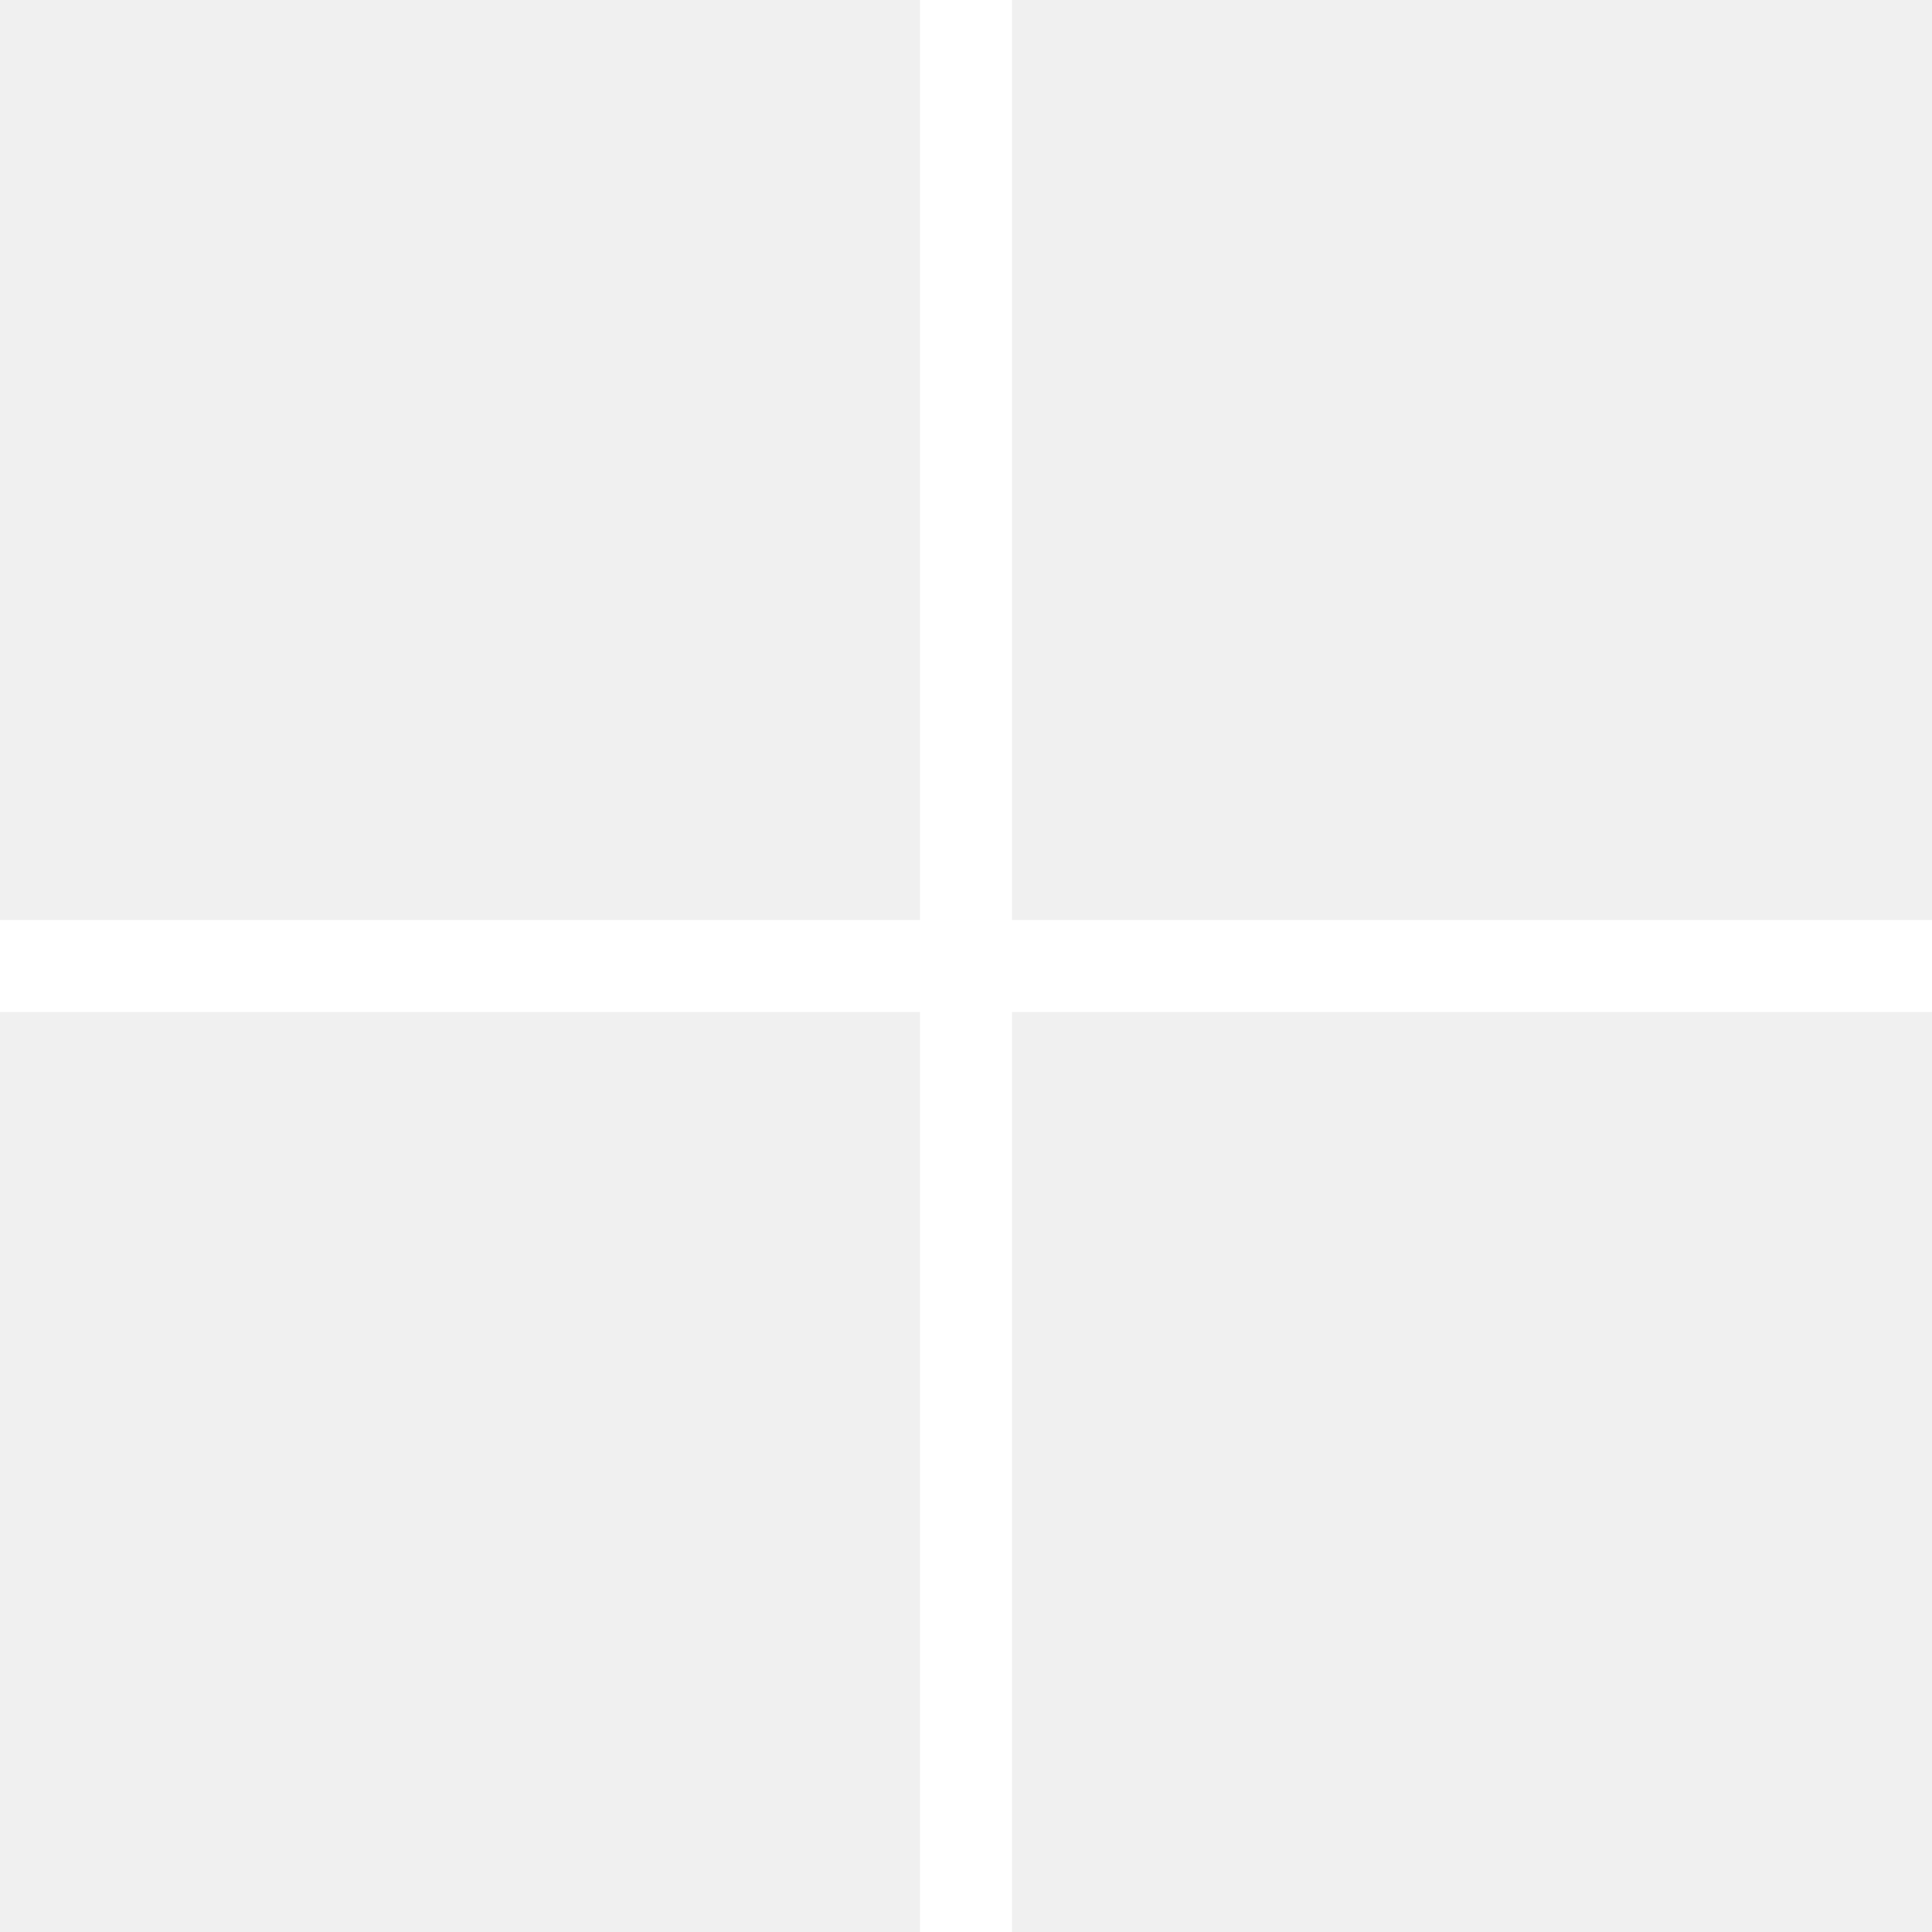
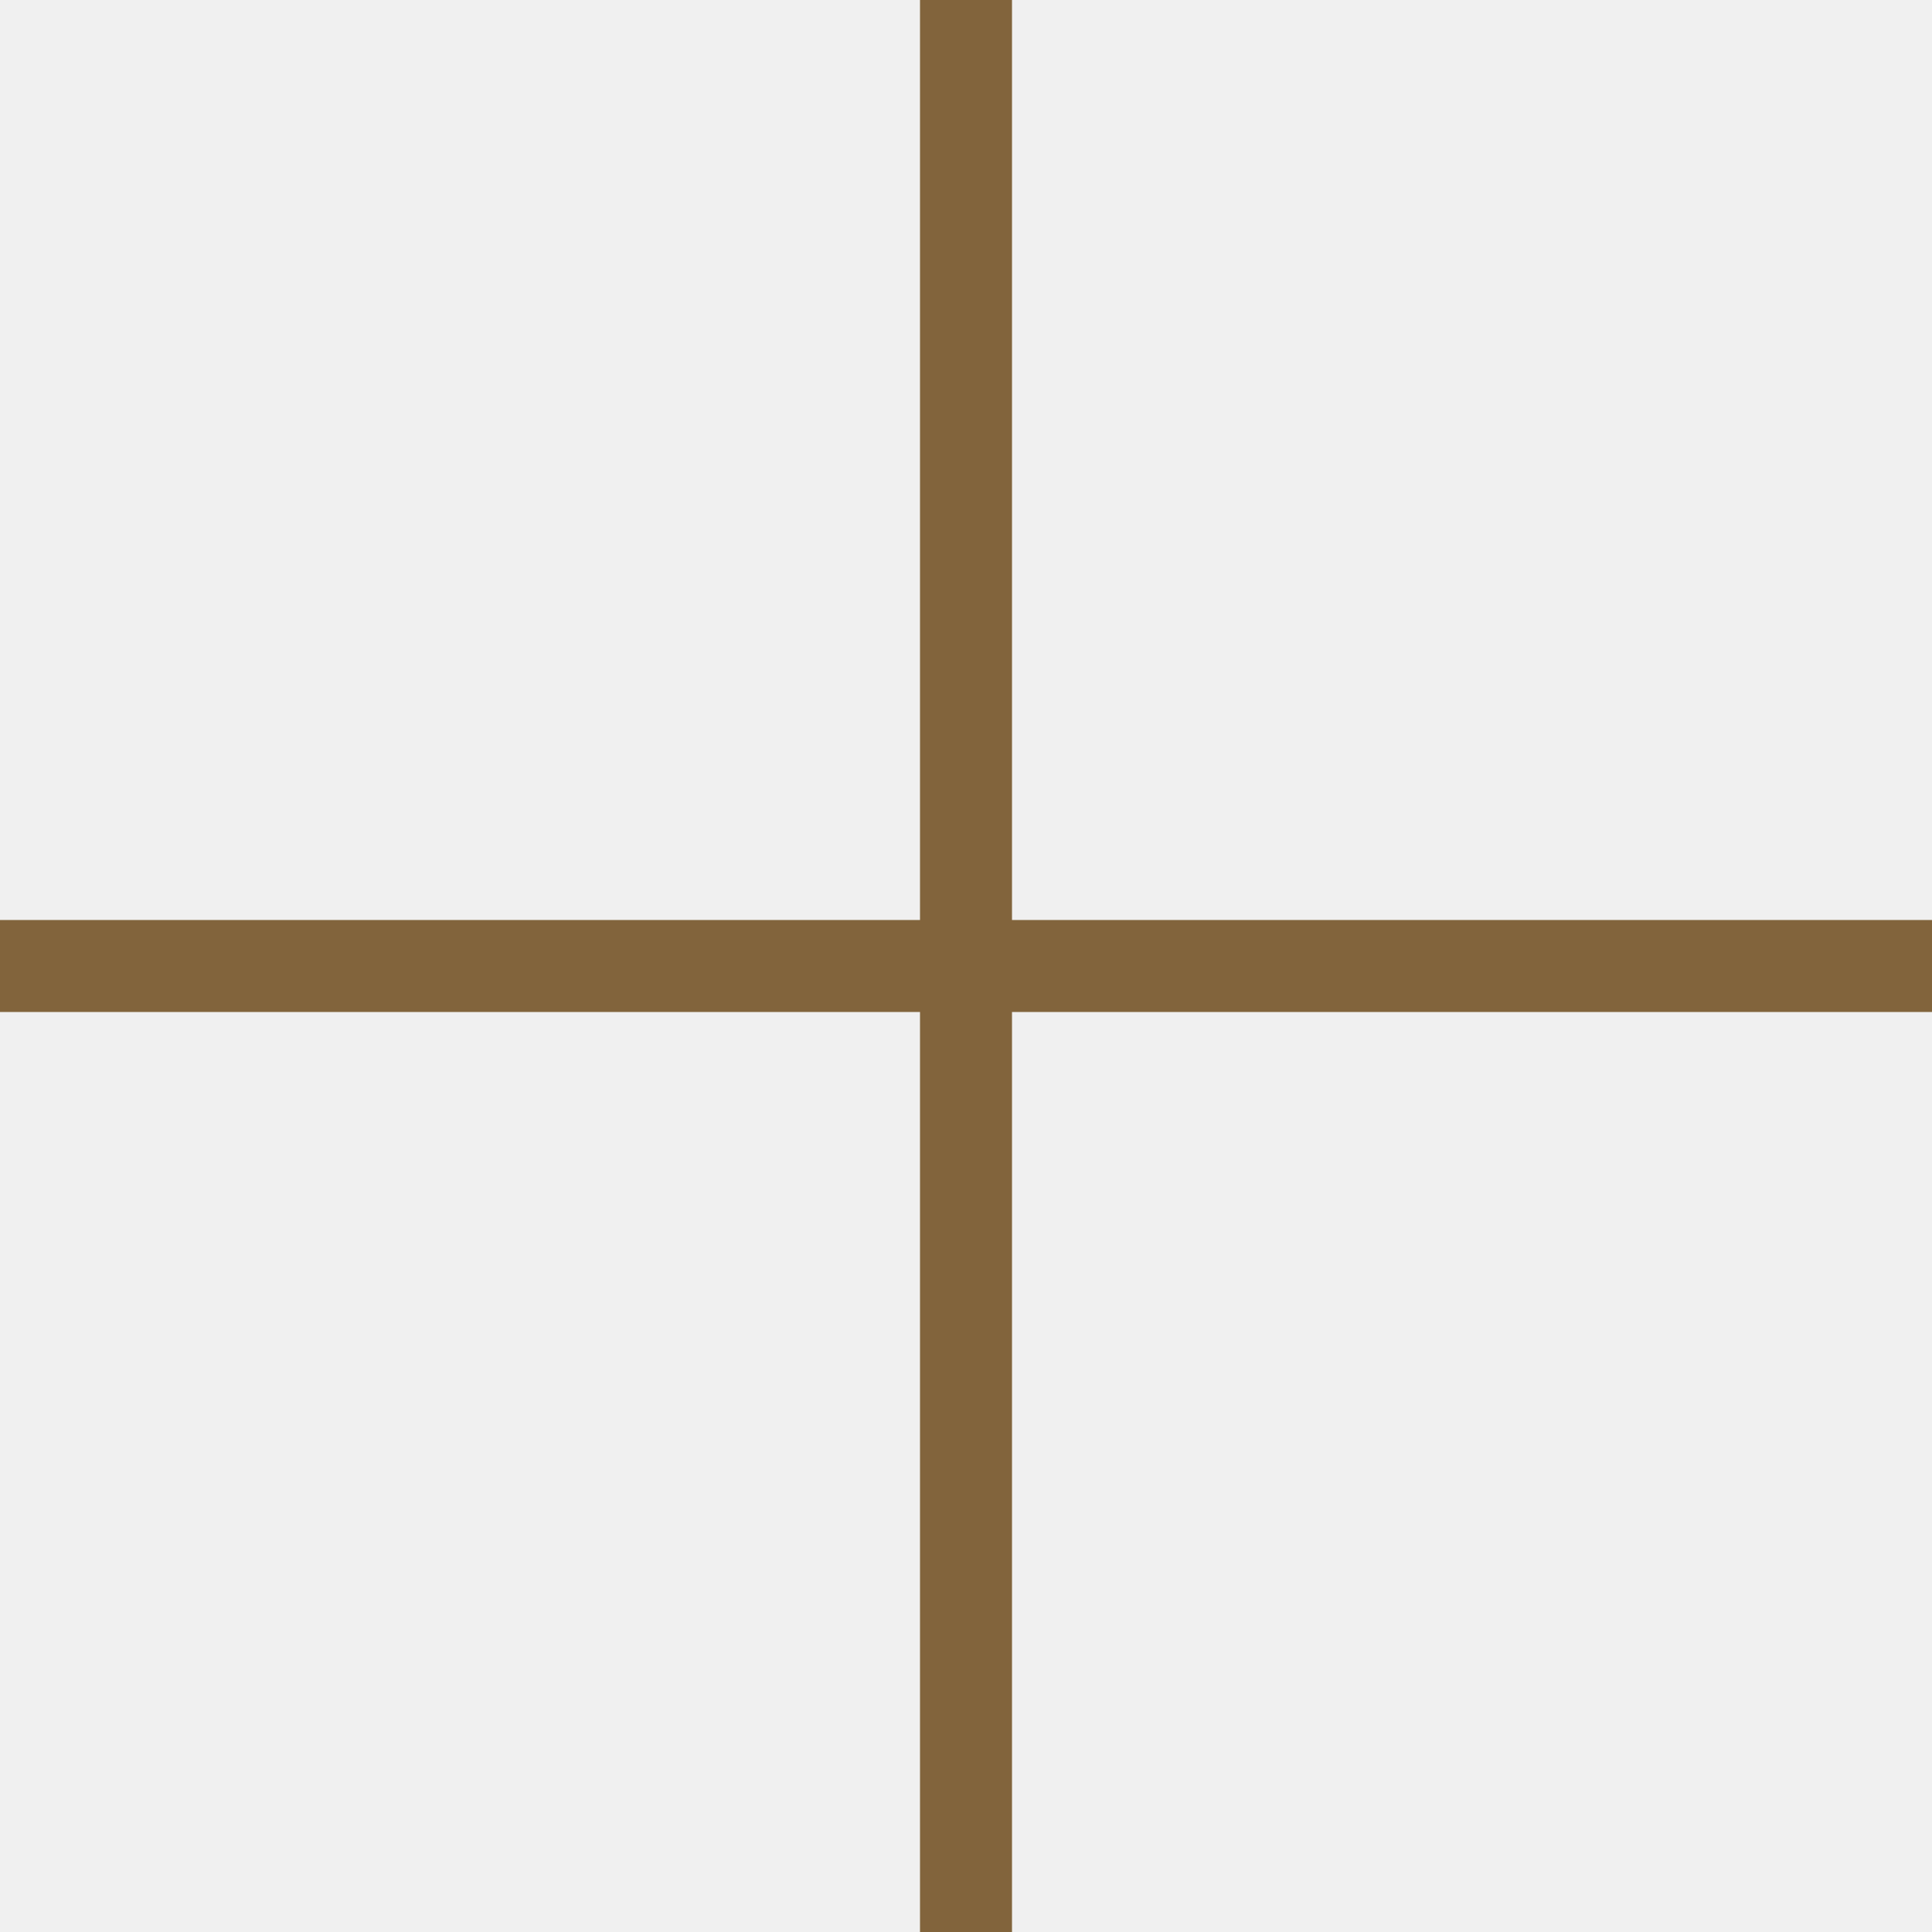
<svg xmlns="http://www.w3.org/2000/svg" version="1.0" id="Ebene_1" x="0px" y="0px" viewBox="0 0 21 21" enable-background="new 0 0 21 21" xml:space="preserve">
-   <line fill="none" stroke="#FFFFFF" stroke-miterlimit="10" x1="10.5" y1="21" x2="10.5" y2="0" />
-   <line fill="none" stroke="#FFFFFF" stroke-miterlimit="10" x1="0" y1="10.5" x2="21" y2="10.5" />
+   <line fill="none" stroke="#82643C" stroke-miterlimit="10" x1="10.5" y1="21" x2="10.5" y2="0" />
+   <line fill="none" stroke="#82643C" stroke-miterlimit="10" x1="0" y1="10.5" x2="21" y2="10.5" />
</svg>
